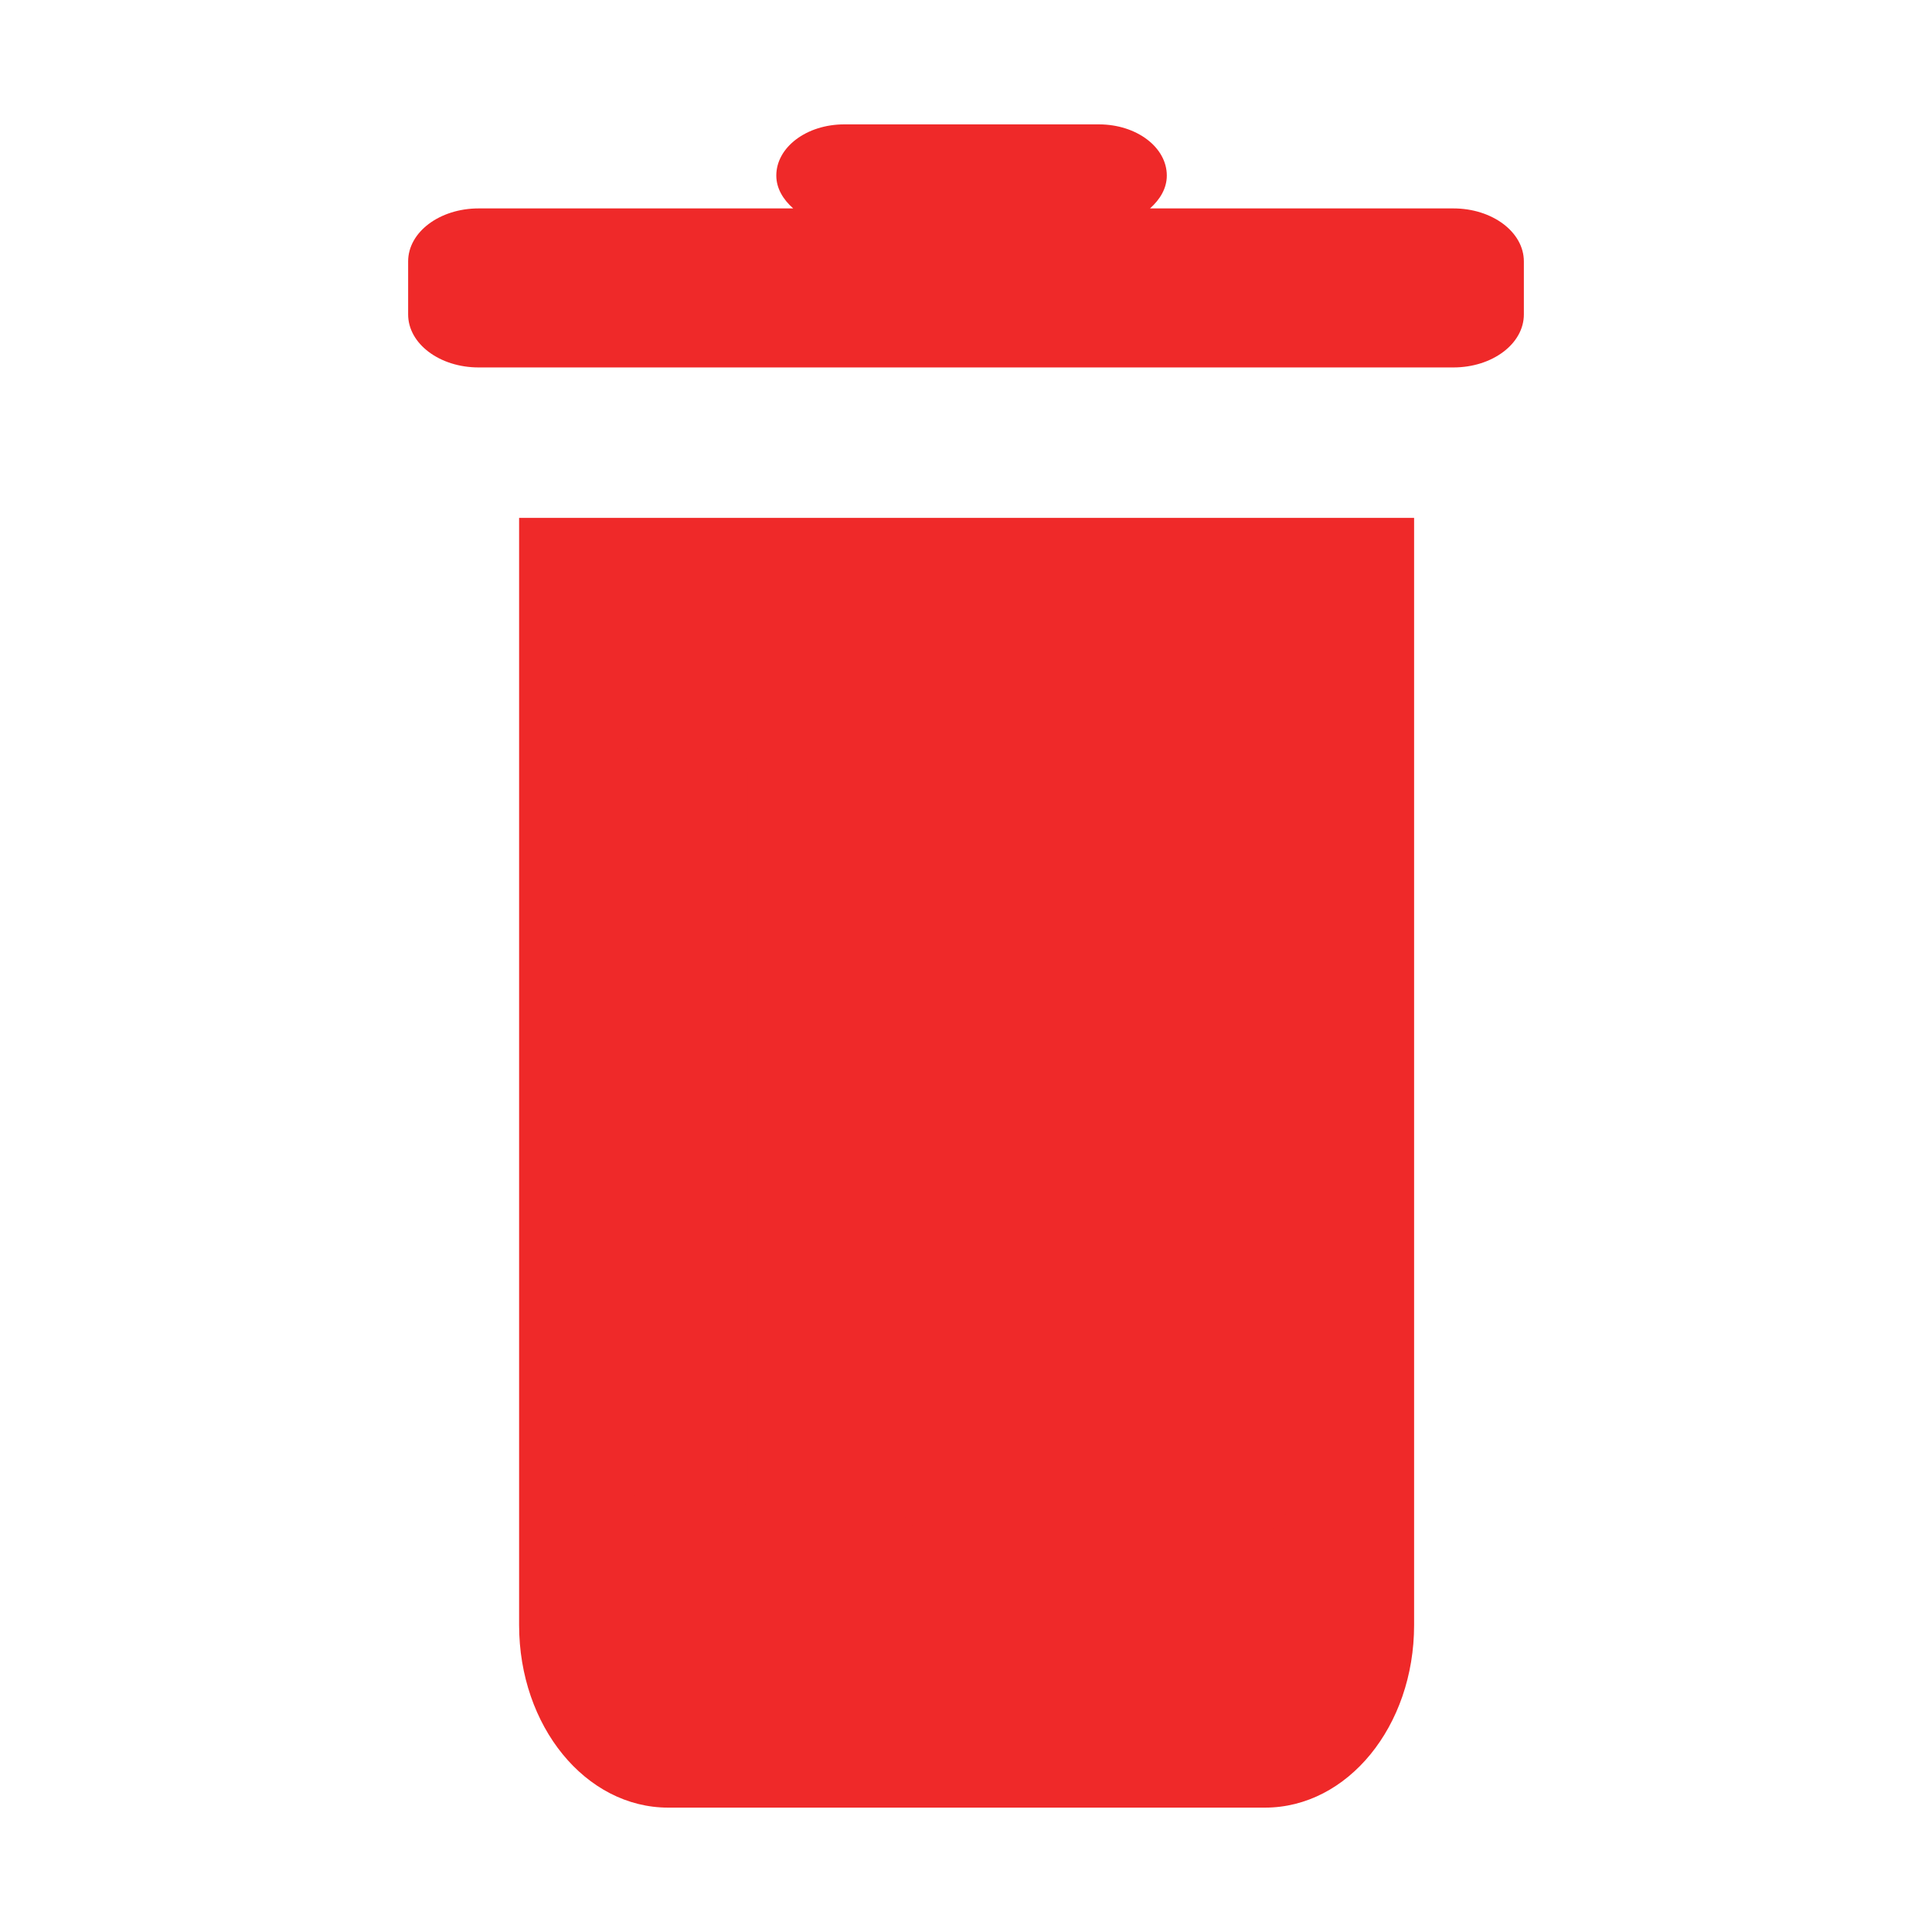
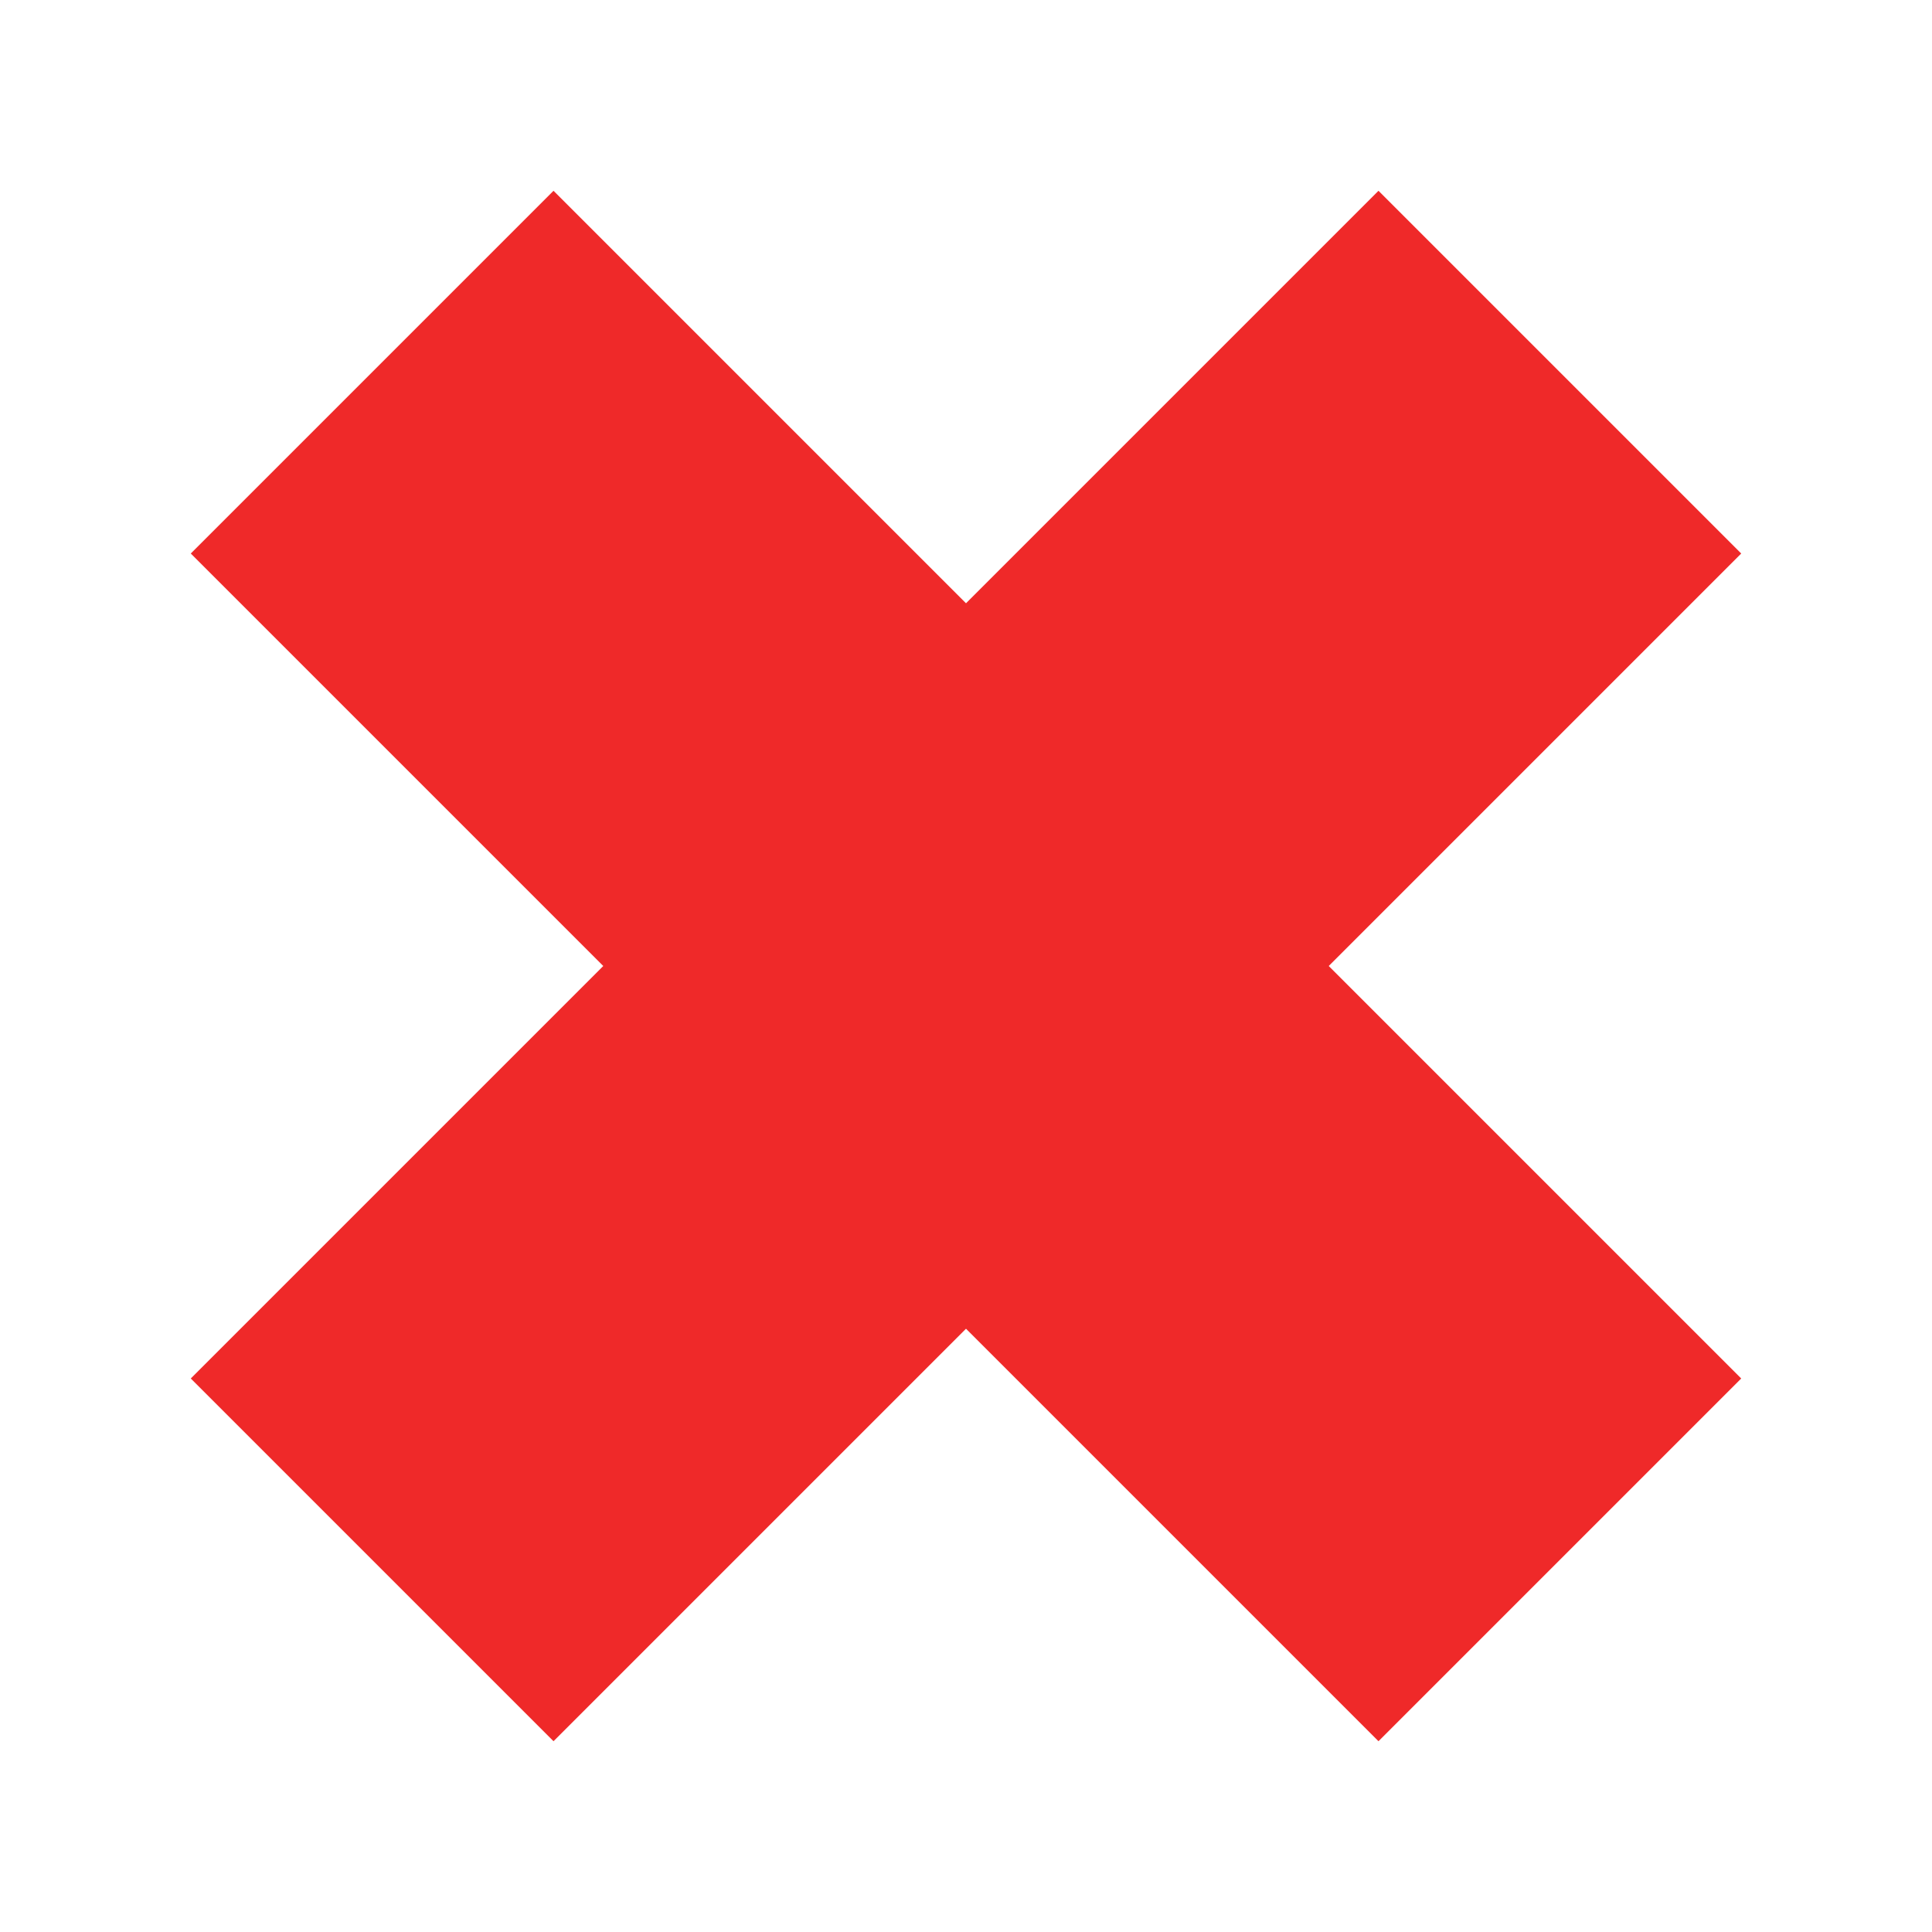
<svg xmlns="http://www.w3.org/2000/svg" version="1" viewBox="0 0 16 16" enable-background="new 0 0 48 48" id="svg12" width="16" height="16">
  <defs id="defs16">
    </defs>
  <rect style="display:none;opacity:1;fill:#555753;fill-opacity:1;fill-rule:nonzero;stroke:none;stroke-width:1.016;stroke-linecap:square;stroke-linejoin:round;stroke-miterlimit:4;stroke-dasharray:none;stroke-dashoffset:0;stroke-opacity:1;paint-order:stroke fill markers" id="rect6013" width="36.737" height="6.499" x="5.305" y="-4.074" ry="2.255" />
  <rect ry="2.255" y="5.926" x="5.305" height="6.499" width="36.737" id="rect6015" style="display:none;opacity:1;fill:#555753;fill-opacity:1;fill-rule:nonzero;stroke:none;stroke-width:1.016;stroke-linecap:square;stroke-linejoin:round;stroke-miterlimit:4;stroke-dasharray:none;stroke-dashoffset:0;stroke-opacity:1;paint-order:stroke fill markers" />
  <rect style="display:none;opacity:1;fill:#555753;fill-opacity:1;fill-rule:nonzero;stroke:none;stroke-width:0.905;stroke-linecap:square;stroke-linejoin:round;stroke-miterlimit:4;stroke-dasharray:none;stroke-dashoffset:0;stroke-opacity:1;paint-order:stroke fill markers" id="rect6009" width="29.178" height="6.499" x="5.305" y="-24.074" ry="2.255" />
  <rect ry="2.255" y="-14.074" x="5.305" height="6.499" width="36.737" id="rect6011" style="display:none;opacity:1;fill:#555753;fill-opacity:1;fill-rule:nonzero;stroke:none;stroke-width:1.016;stroke-linecap:square;stroke-linejoin:round;stroke-miterlimit:4;stroke-dasharray:none;stroke-dashoffset:0;stroke-opacity:1;paint-order:stroke fill markers" />
-   <path style="opacity:1;fill:#ef2929;fill-opacity:1;fill-rule:nonzero;stroke:none;stroke-width:0.478;stroke-linecap:square;stroke-linejoin:round;stroke-miterlimit:4;stroke-dasharray:none;stroke-dashoffset:0;stroke-opacity:1;paint-order:stroke fill markers" d="m 4.299,4.289 v 9.169 c 0,0.838 0.551,1.512 1.235,1.512 h 4.942 c 0.684,0 1.235,-0.674 1.235,-1.512 V 4.289 Z" id="rect4488" />
-   <path style="opacity:1;fill:#ef2929;fill-opacity:1;fill-rule:nonzero;stroke:none;stroke-width:0.474;stroke-linecap:square;stroke-linejoin:round;stroke-miterlimit:4;stroke-dasharray:none;stroke-dashoffset:0;stroke-opacity:1;paint-order:stroke fill markers" d="m 6.992,1.03 c -0.312,0 -0.563,0.189 -0.563,0.424 0,0.105 0.056,0.198 0.14,0.272 H 3.964 c -0.323,0 -0.584,0.196 -0.584,0.439 V 2.604 c 0,0.243 0.261,0.439 0.584,0.439 H 12.036 c 0.323,0 0.584,-0.196 0.584,-0.439 V 2.165 c 0,-0.243 -0.261,-0.439 -0.584,-0.439 H 9.524 C 9.608,1.651 9.663,1.559 9.663,1.454 c 0,-0.235 -0.251,-0.424 -0.563,-0.424 z" id="rect4510" />
-   <path style="display:inline;opacity:1;fill:#ef2929;fill-opacity:1;fill-rule:nonzero;stroke:none;stroke-width:0.398;stroke-linecap:square;stroke-linejoin:round;stroke-miterlimit:4;stroke-dasharray:none;stroke-dashoffset:0;stroke-opacity:1;paint-order:stroke fill markers" d="M 5.561,6 C 5.385,6 5.244,6.176 5.244,6.395 v 5.926 c 0,0.219 0.141,0.395 0.317,0.395 h 0.317 c 0.176,0 0.317,-0.176 0.317,-0.395 V 6.395 C 6.195,6.176 6.054,6 5.878,6 Z M 7.749,6 C 7.573,6 7.432,6.176 7.432,6.395 v 5.926 c 0,0.219 0.141,0.395 0.317,0.395 h 0.317 c 0.176,0 0.317,-0.176 0.317,-0.395 V 6.395 C 8.383,6.176 8.241,6 8.066,6 Z M 10.063,6 C 9.888,6 9.746,6.176 9.746,6.395 v 5.926 c 0,0.219 0.141,0.395 0.317,0.395 h 0.317 c 0.176,0 0.317,-0.176 0.317,-0.395 V 6.395 C 10.697,6.176 10.556,6 10.38,6 Z" id="rect4515" />
+   <path id="rect784" style="fill:#ef2929;fill-opacity:1;stroke-width:0.696" d="m 1.58,4.584 3.416,3.416 -3.416,3.416 3.004,3.004 3.416,-3.416 3.416,3.416 3.004,-3.004 L 11.004,8 14.42,4.584 11.416,1.58 8,4.996 4.584,1.58 Z" />
</svg>
